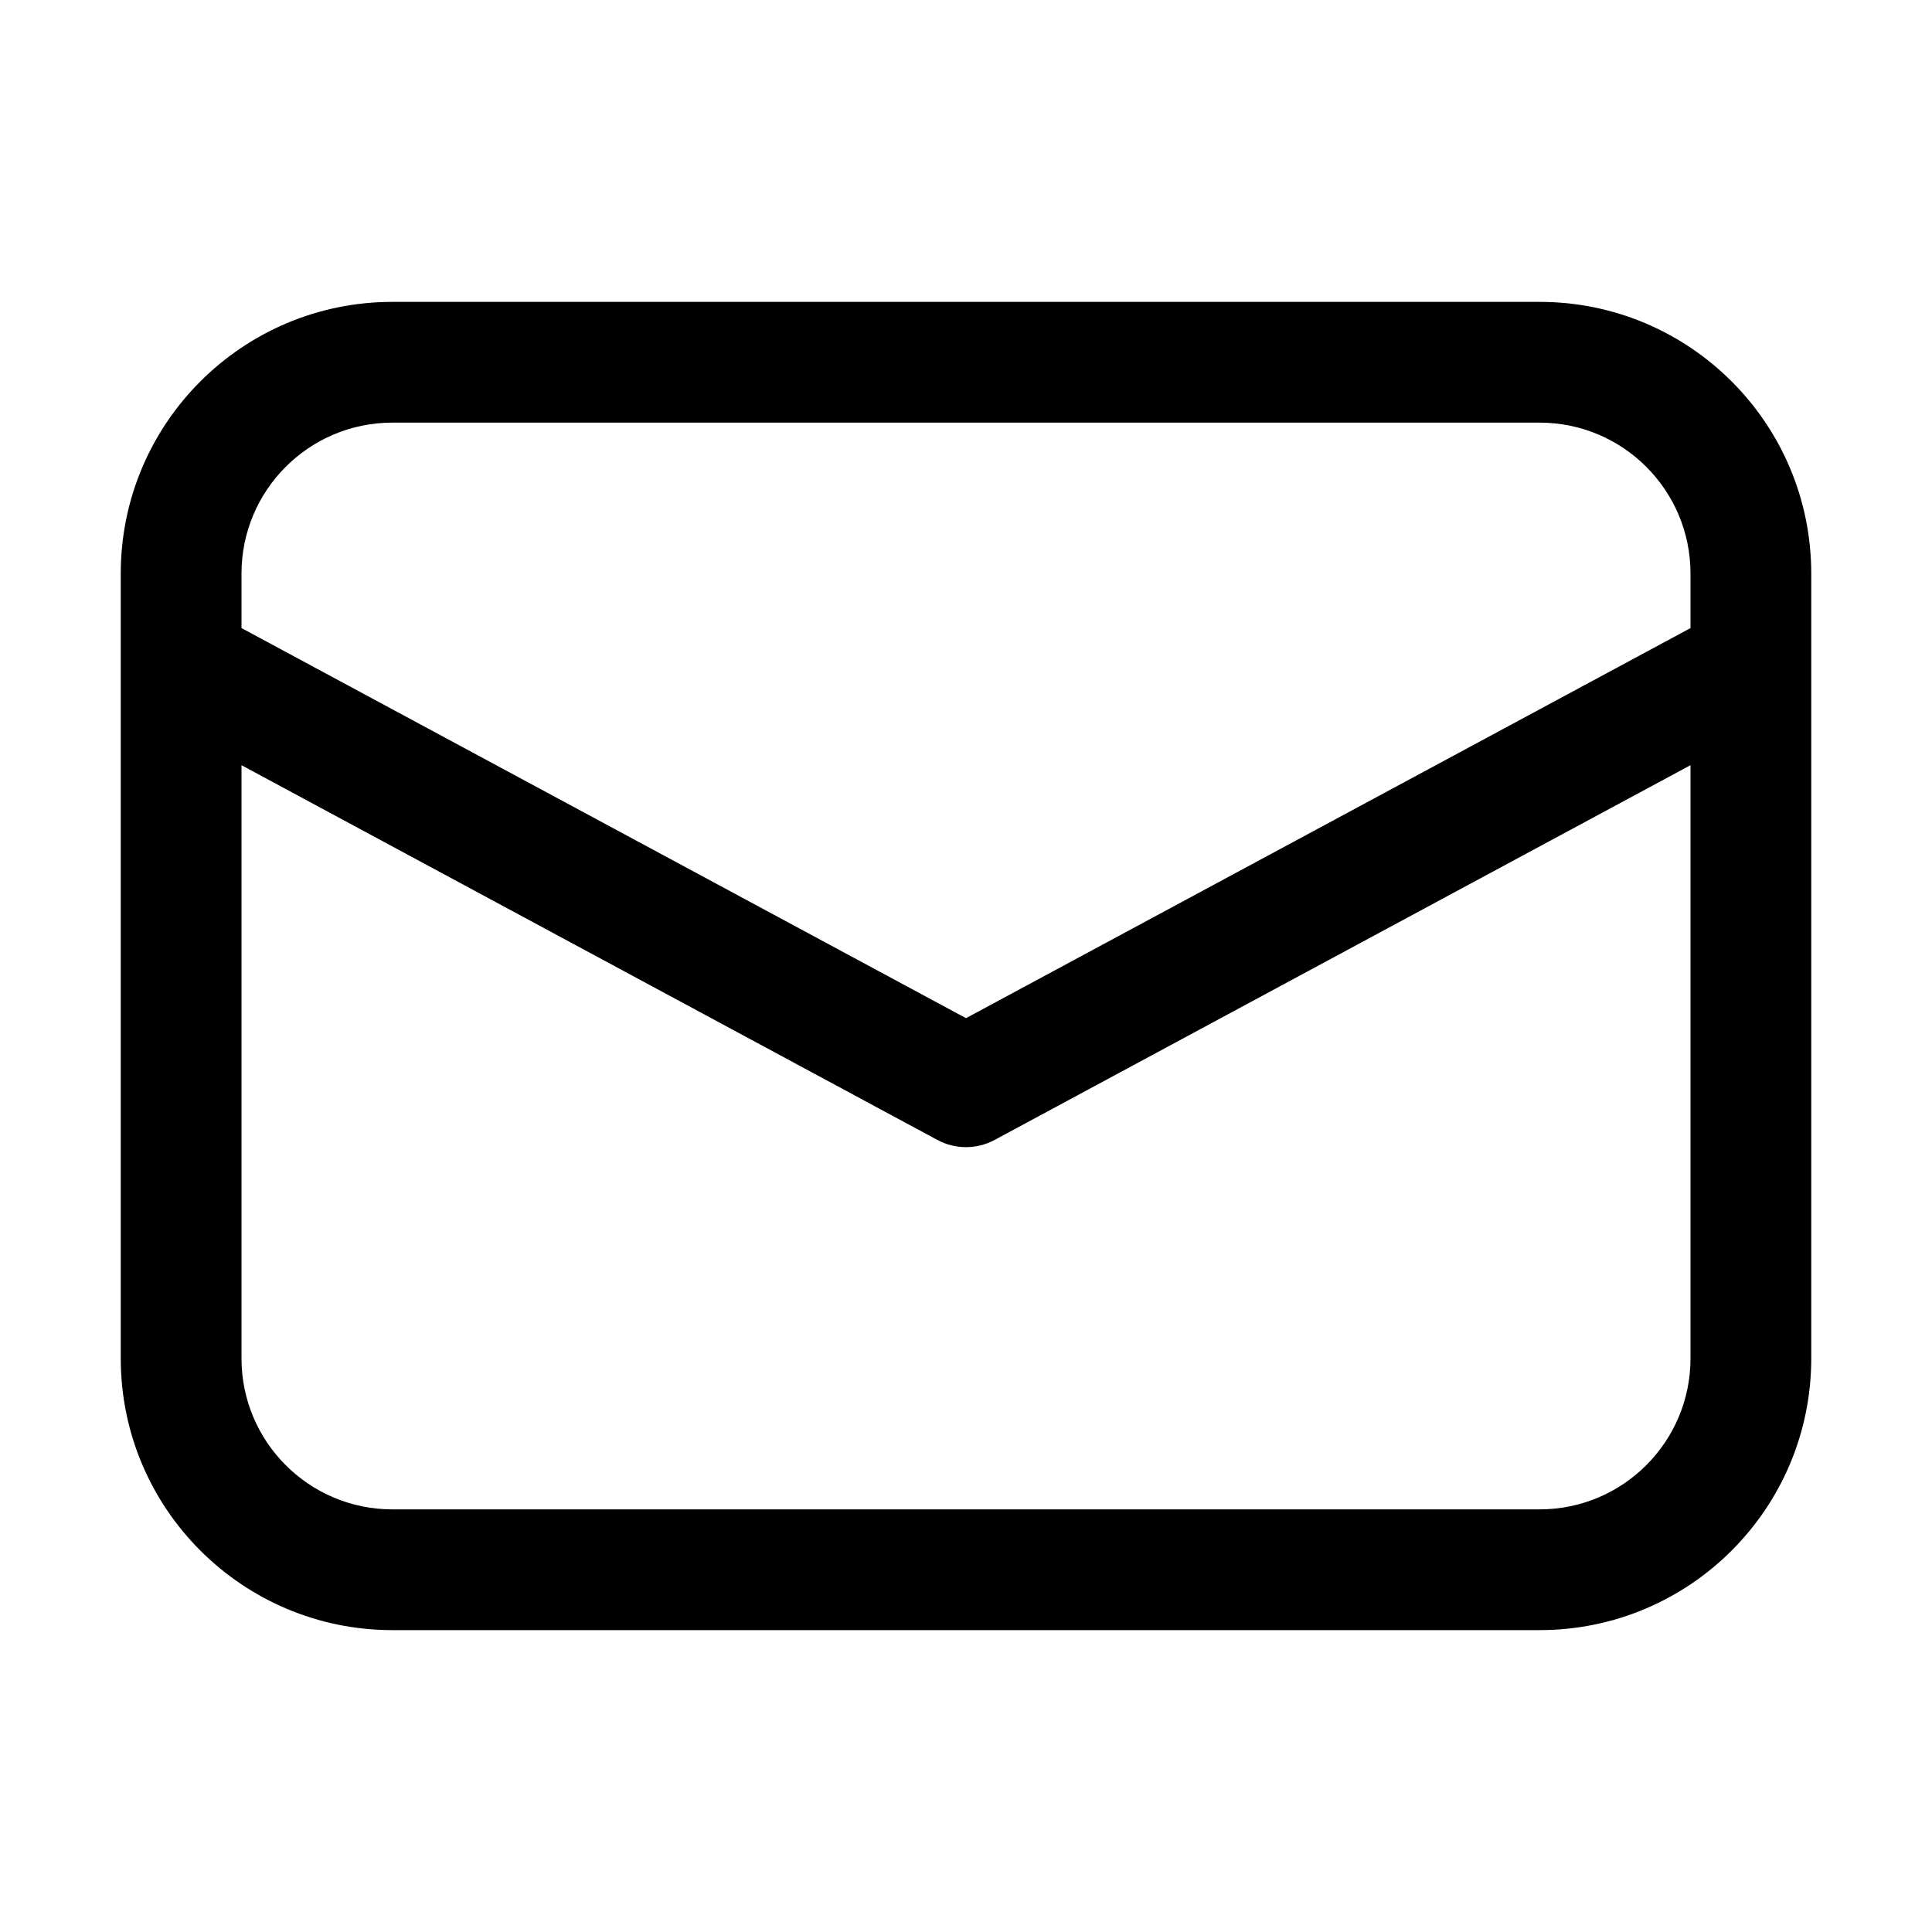
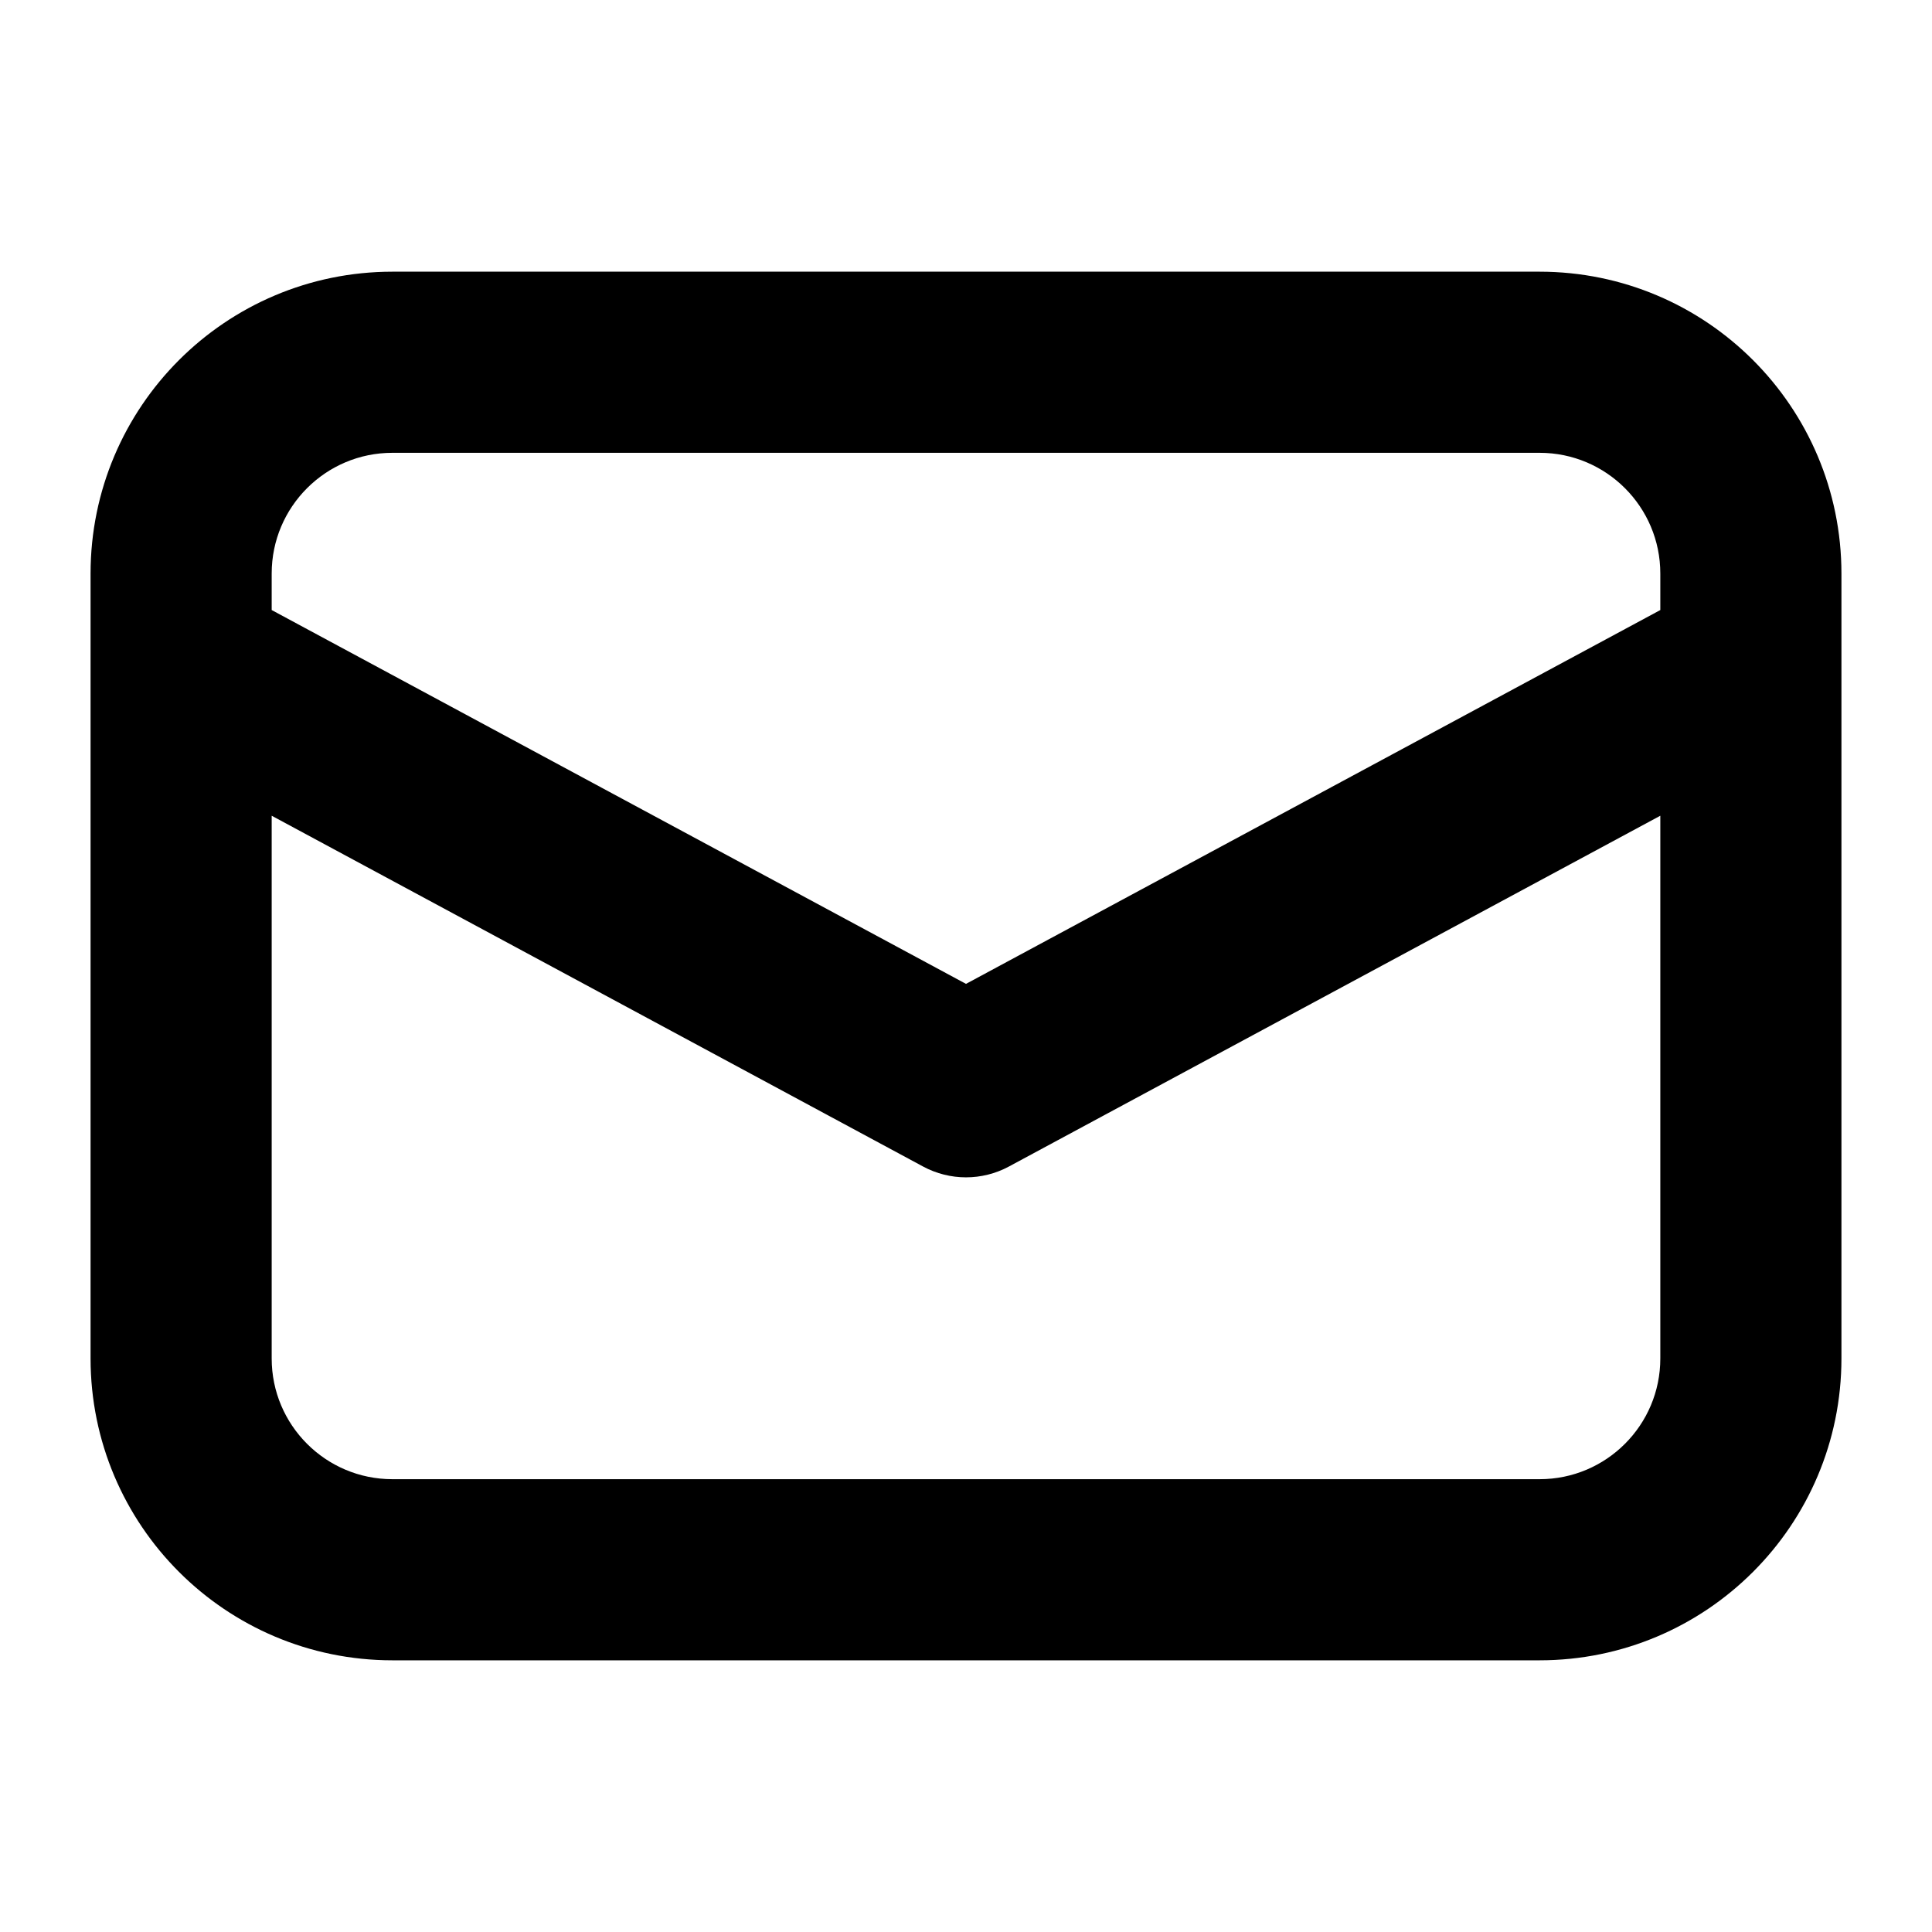
<svg xmlns="http://www.w3.org/2000/svg" width="64" height="64" viewBox="0 0 32 32">
-   <path fill="currentColor" d="M6.5 5A4.5 4.5 0 0 0 2 9.5v13A4.5 4.5 0 0 0 6.5 27h19a4.5 4.5 0 0 0 4.5-4.5v-13A4.5 4.5 0 0 0 25.5 5zM28 10.403l-12 6.461l-12-6.461V9.5A2.5 2.5 0 0 1 6.5 7h19A2.5 2.5 0 0 1 28 9.5zM4 12.674l11.526 6.207a1 1 0 0 0 .948 0L28 12.674V22.5a2.5 2.5 0 0 1-2.5 2.5h-19A2.5 2.5 0 0 1 4 22.5z" />
+   <path stroke="currentColor" fill="currentColor" d="M6.5 5A4.5 4.5 0 0 0 2 9.5v13A4.5 4.5 0 0 0 6.5 27h19a4.5 4.5 0 0 0 4.5-4.5v-13A4.5 4.5 0 0 0 25.5 5zM28 10.403l-12 6.461l-12-6.461V9.5A2.5 2.5 0 0 1 6.5 7h19A2.5 2.5 0 0 1 28 9.5zM4 12.674l11.526 6.207a1 1 0 0 0 .948 0L28 12.674V22.5a2.5 2.5 0 0 1-2.5 2.5h-19A2.5 2.5 0 0 1 4 22.5z" />
</svg>
